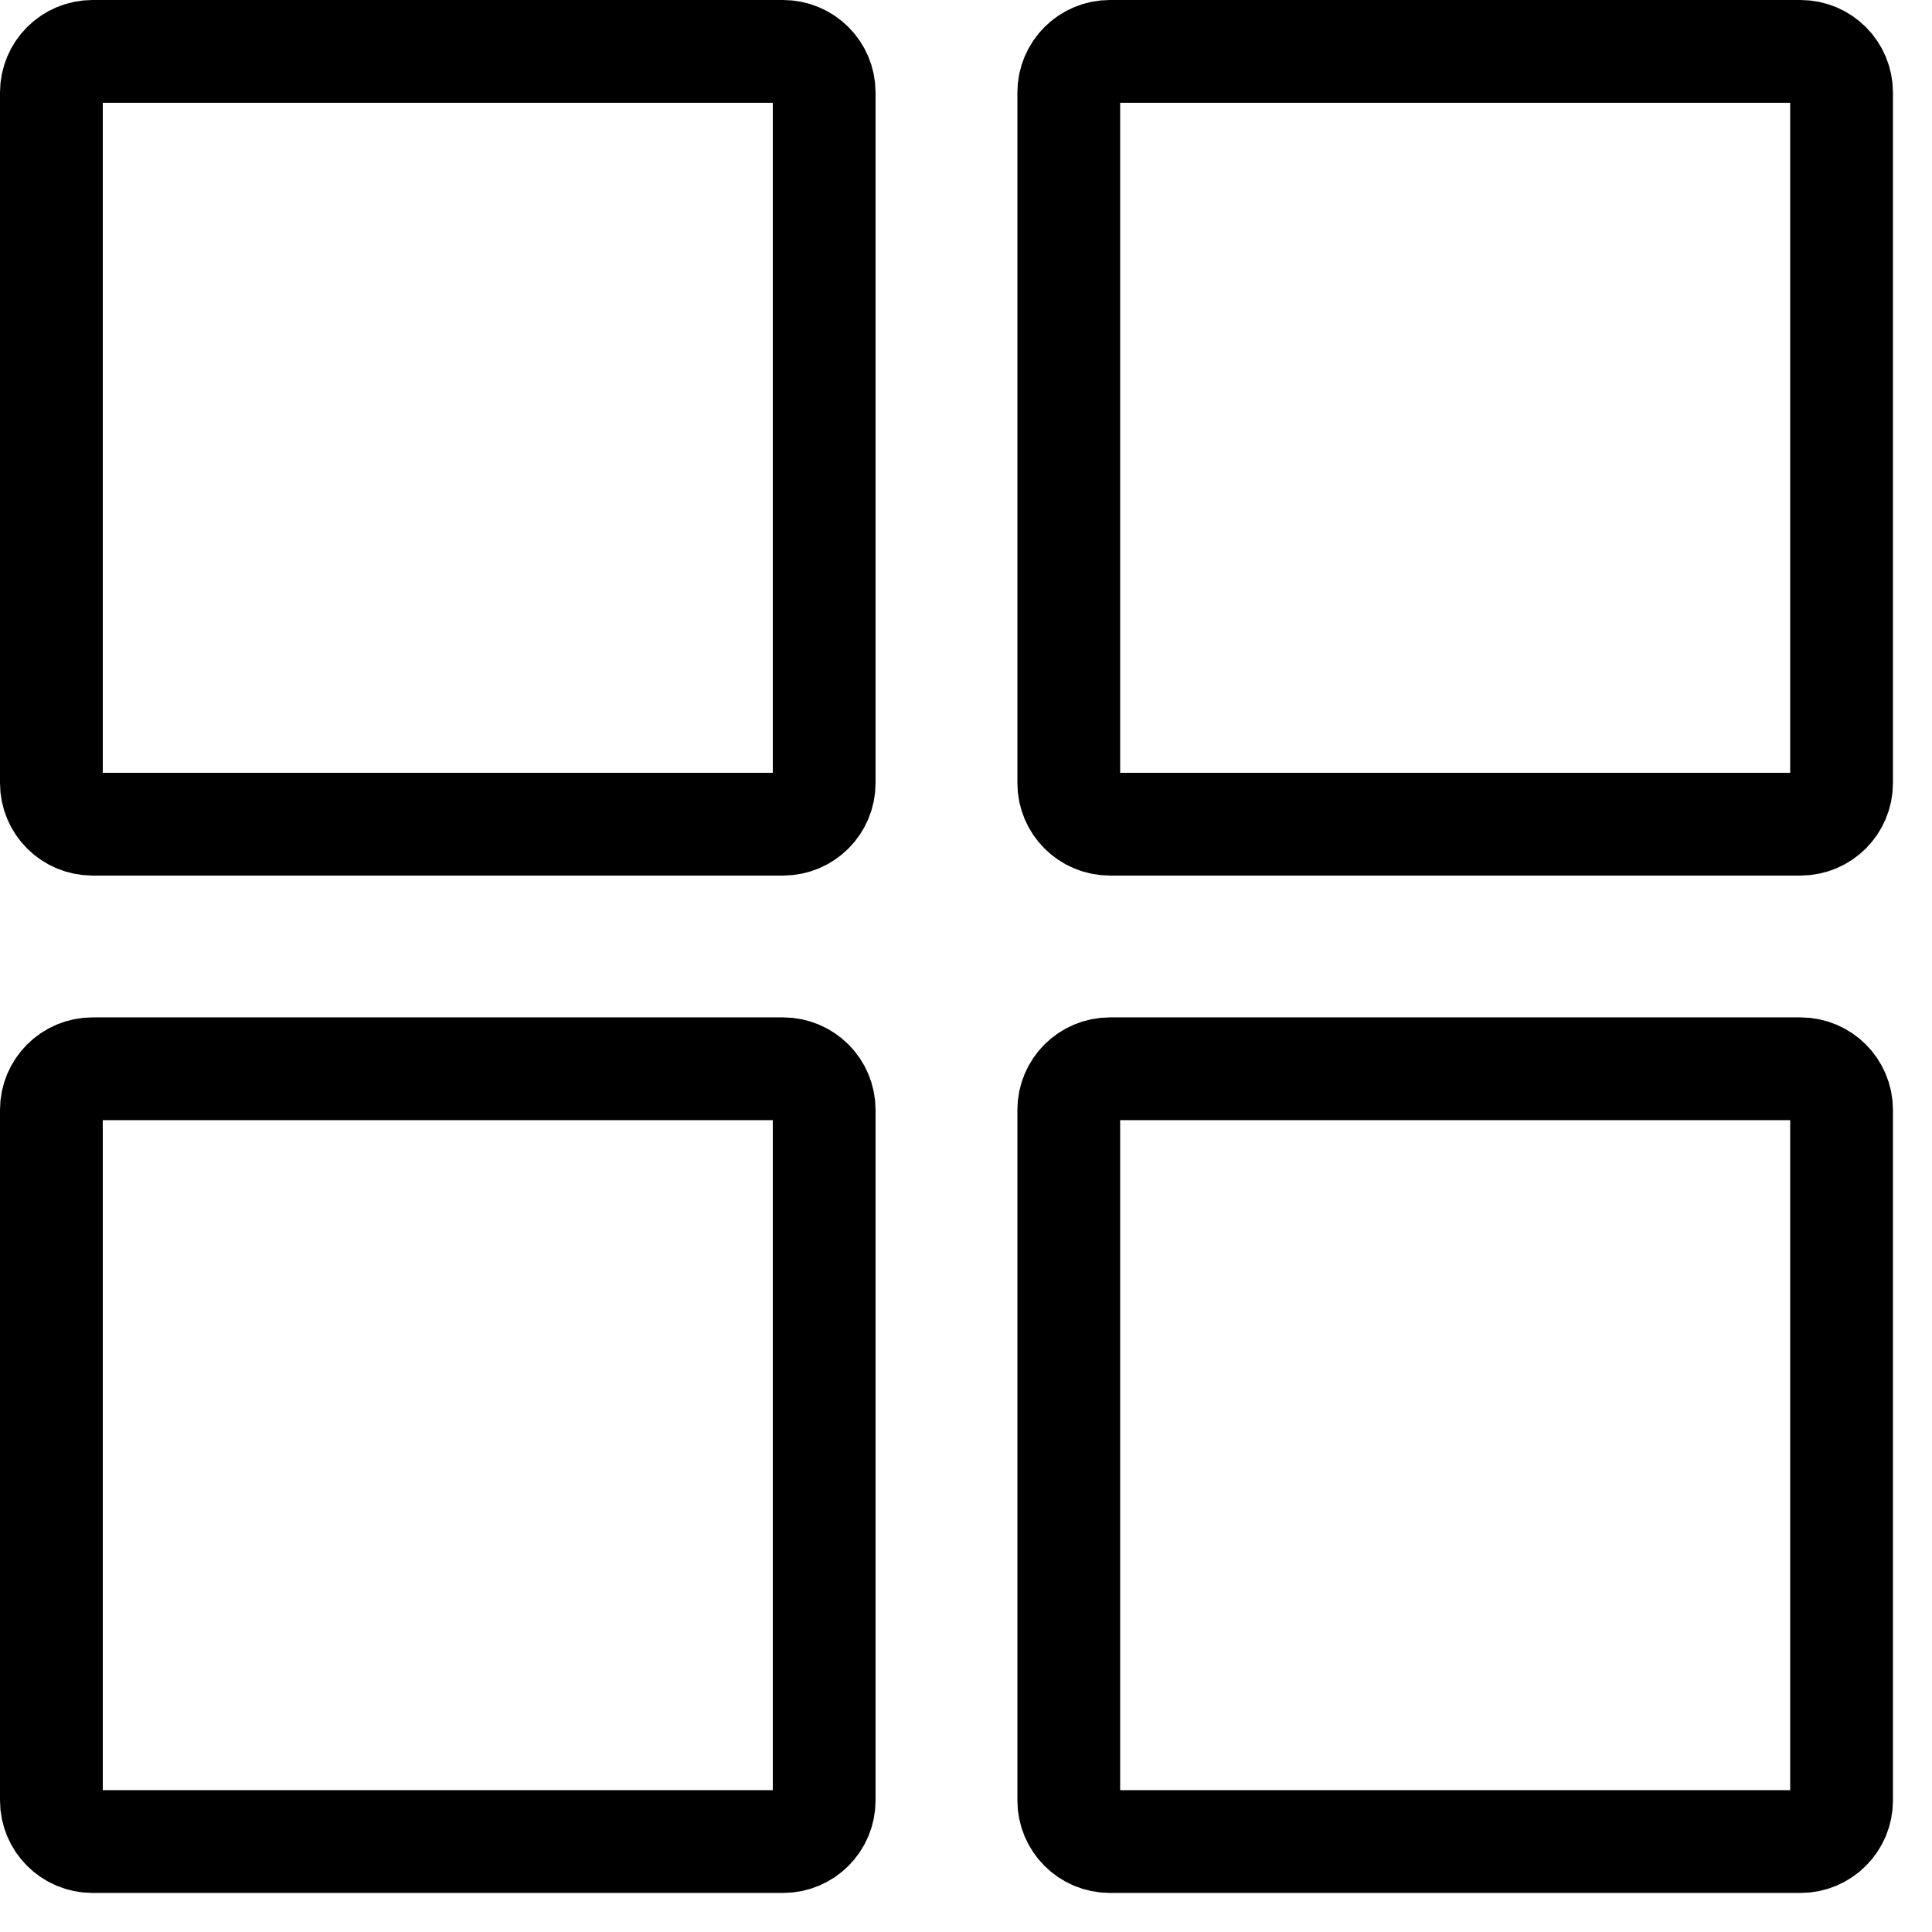
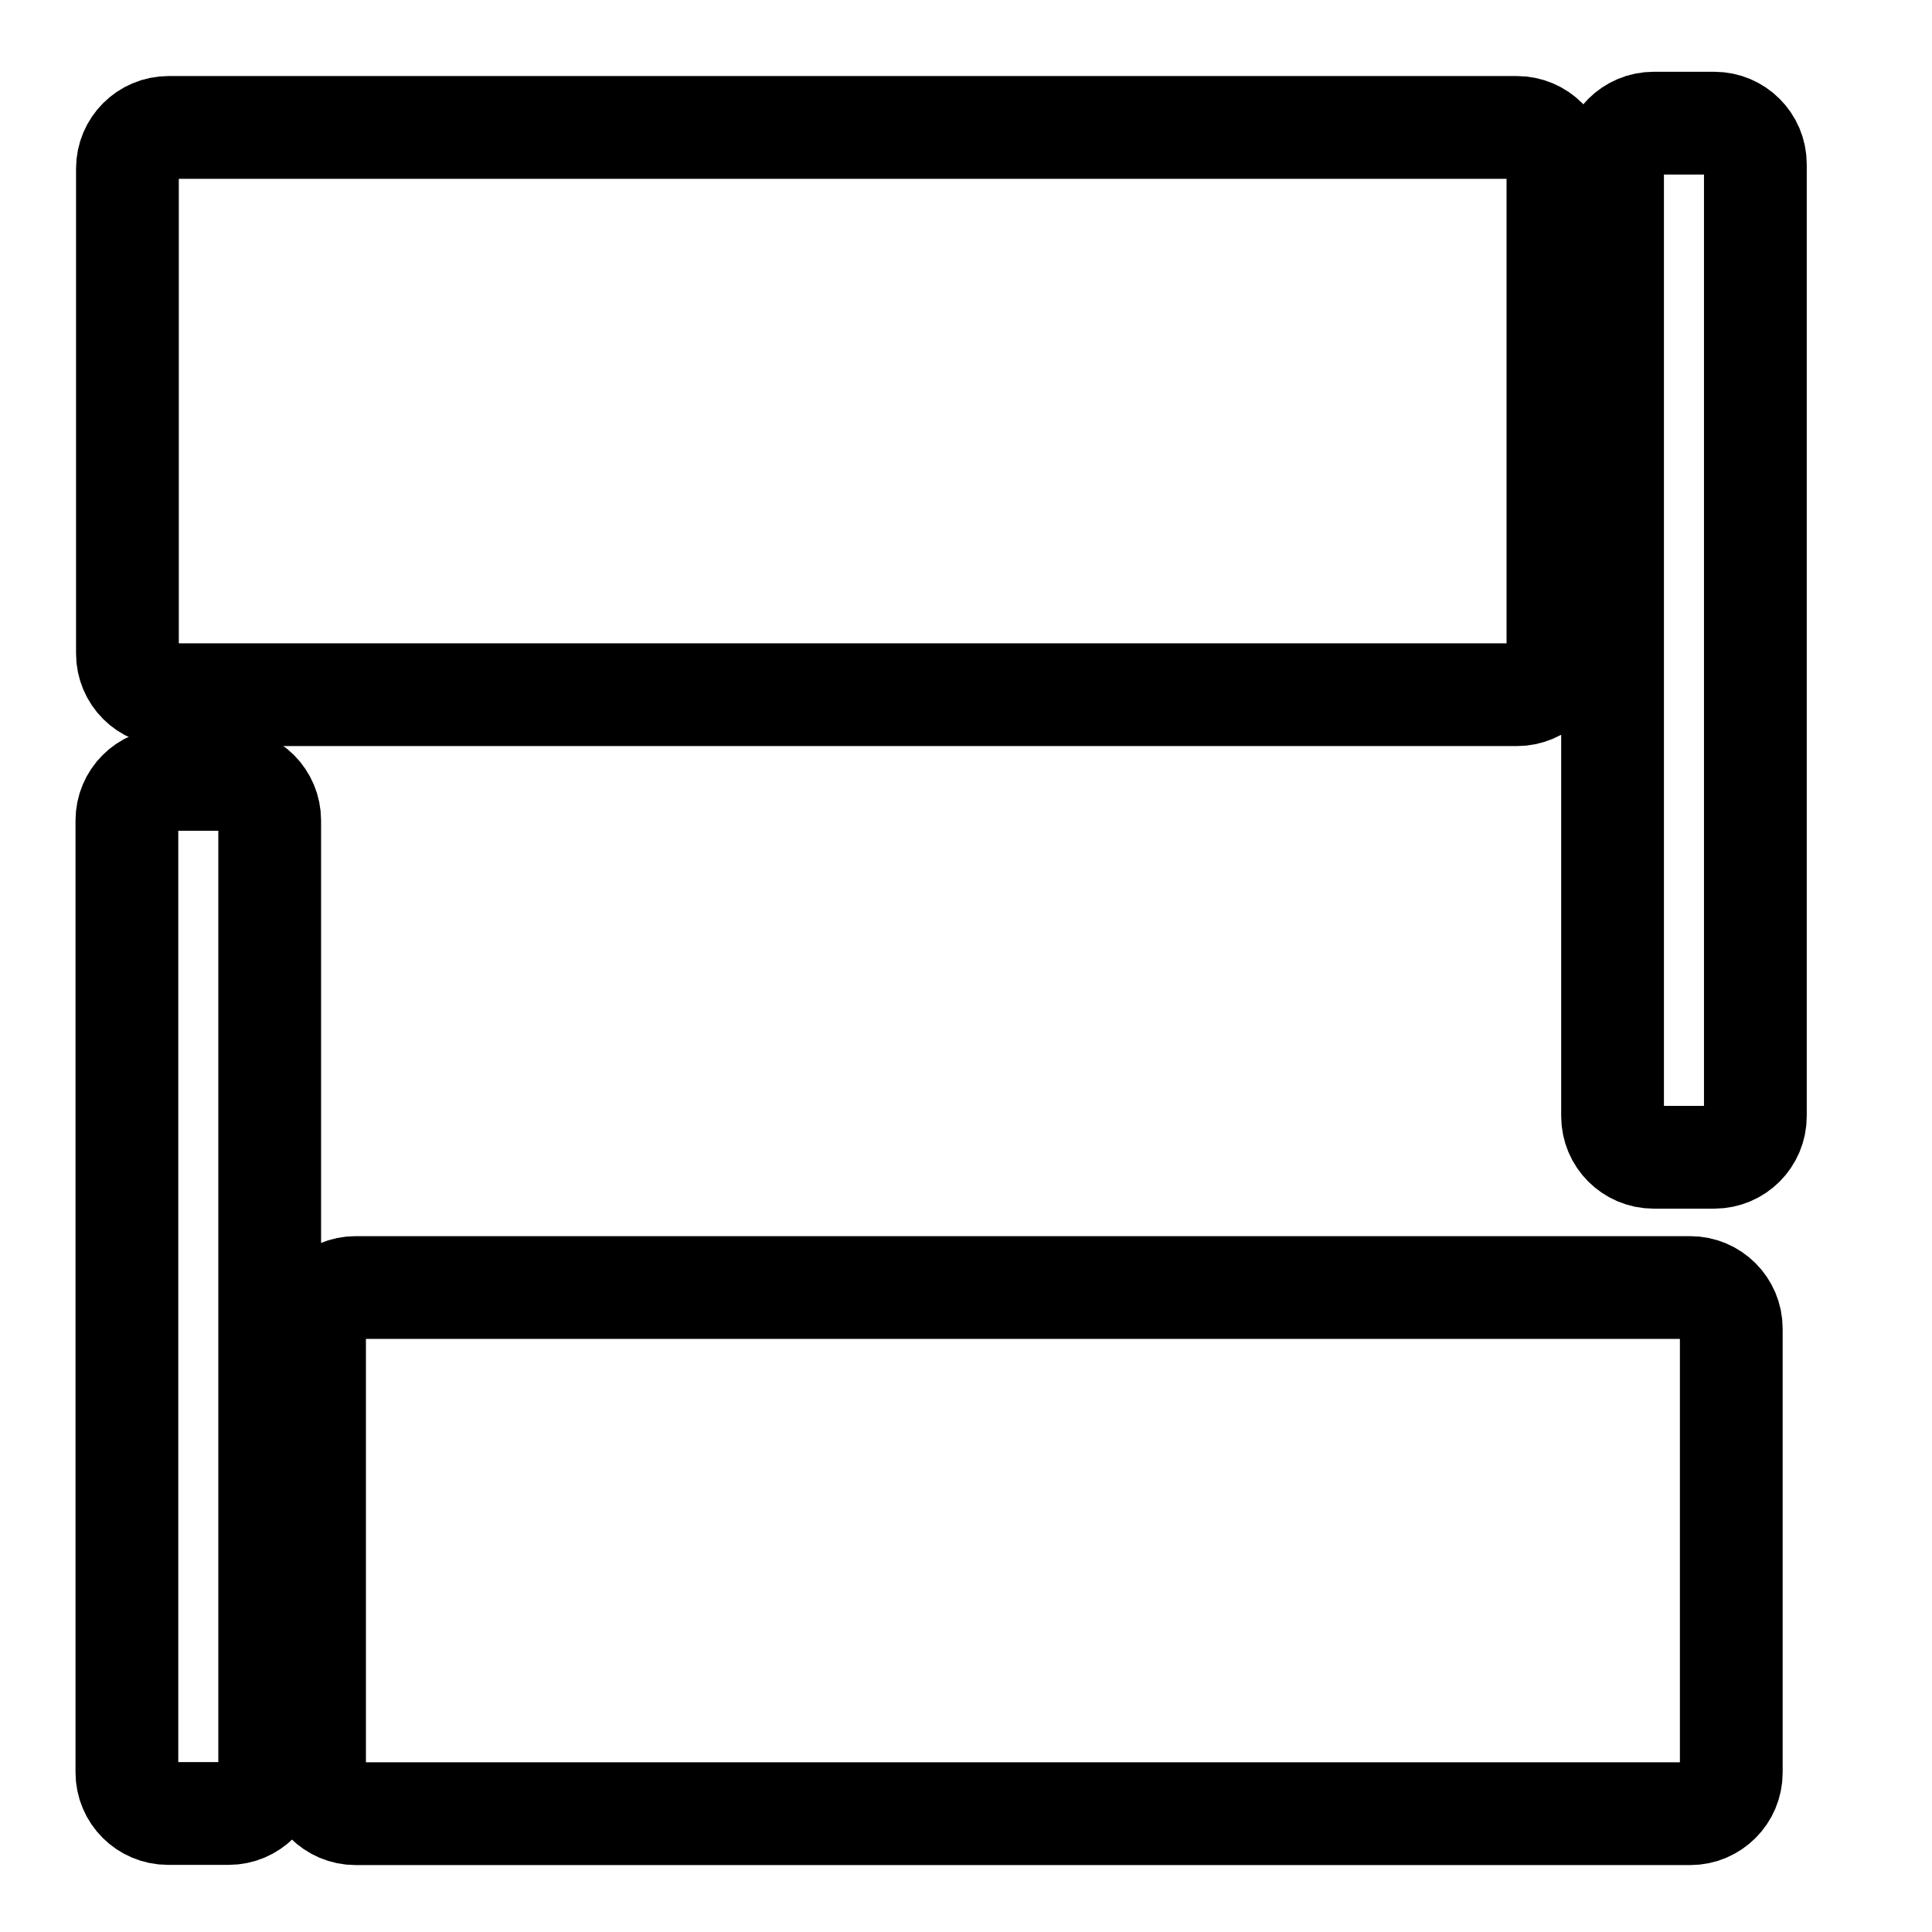
<svg xmlns="http://www.w3.org/2000/svg" viewBox="0 0 47 47" aria-labelledby="title" width="1em" height="1em" stroke="currentColor" fill="none" stroke-width="2.5" strokeMiterlimit="10">
-   <rect x="1.25" y="1.25" width="18.8" height="18.8" rx="1" ry="1" />
-   <rect x="26" y="1.25" width="18.8" height="18.8" rx="1" ry="1" />
-   <rect x="1.25" y="26" width="18.8" height="18.8" rx="1" ry="1" />
-   <rect x="26" y="26" width="18.8" height="18.8" rx="1" ry="1" />
+   <g stroke="null">
+     <rect stroke="null" id="svg_1" ry="1" height="13.8" width="34.8" y="3.1" x="3.1" />
+     <rect stroke="null" id="svg_2" ry="1" rx="1" height="18.8" width="18.8" y="32.25" x="72" />
+     <rect stroke="null" style="vector-effect: non-scaling-stroke;" id="svg_4" ry="1" rx="1" height="18.8" width="18.8" y="63" x="48" />
+     <rect stroke="null" id="svg_5" ry="1" height="12.8" width="34.465" y="31.322" x="7.652" />
+     <rect stroke="null" id="svg_7" ry="1" height="25.157" width="3.474" y="18.96" x="3.087" />
+     <rect stroke="null" id="svg_8" ry="1" height="25.157" width="3.474" y="2.996" x="39.229" />
+   </g>
</svg>
